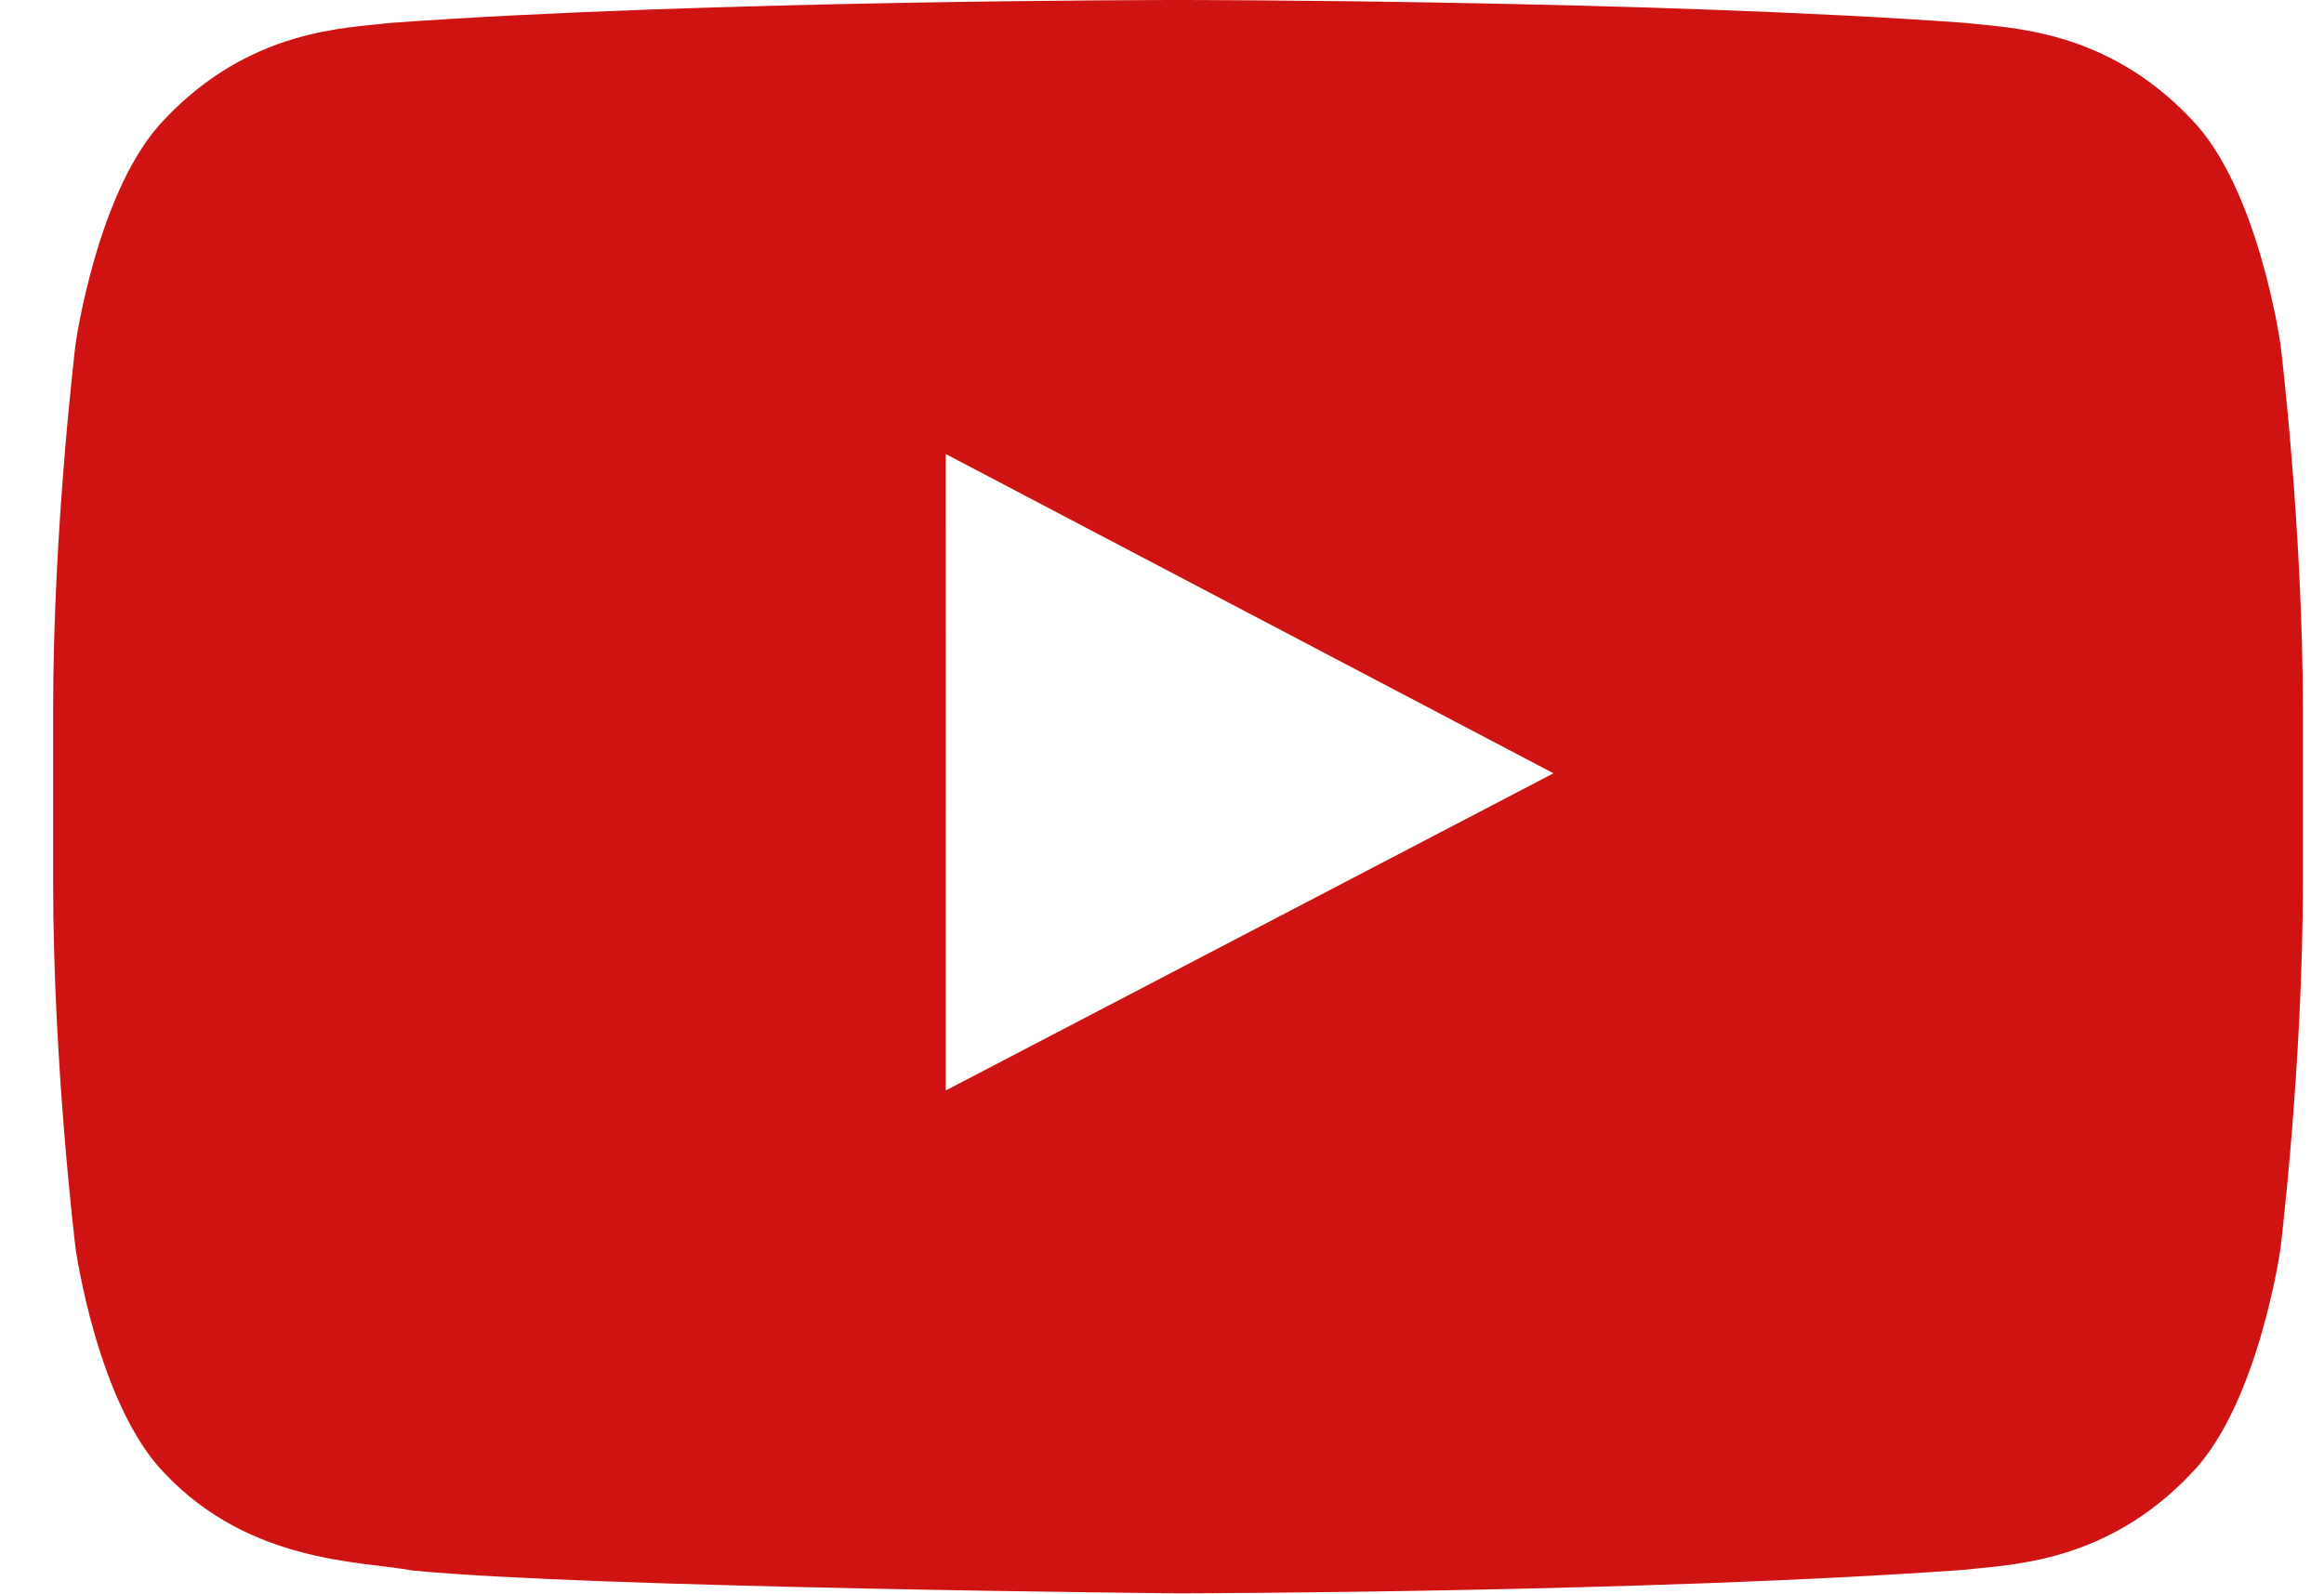
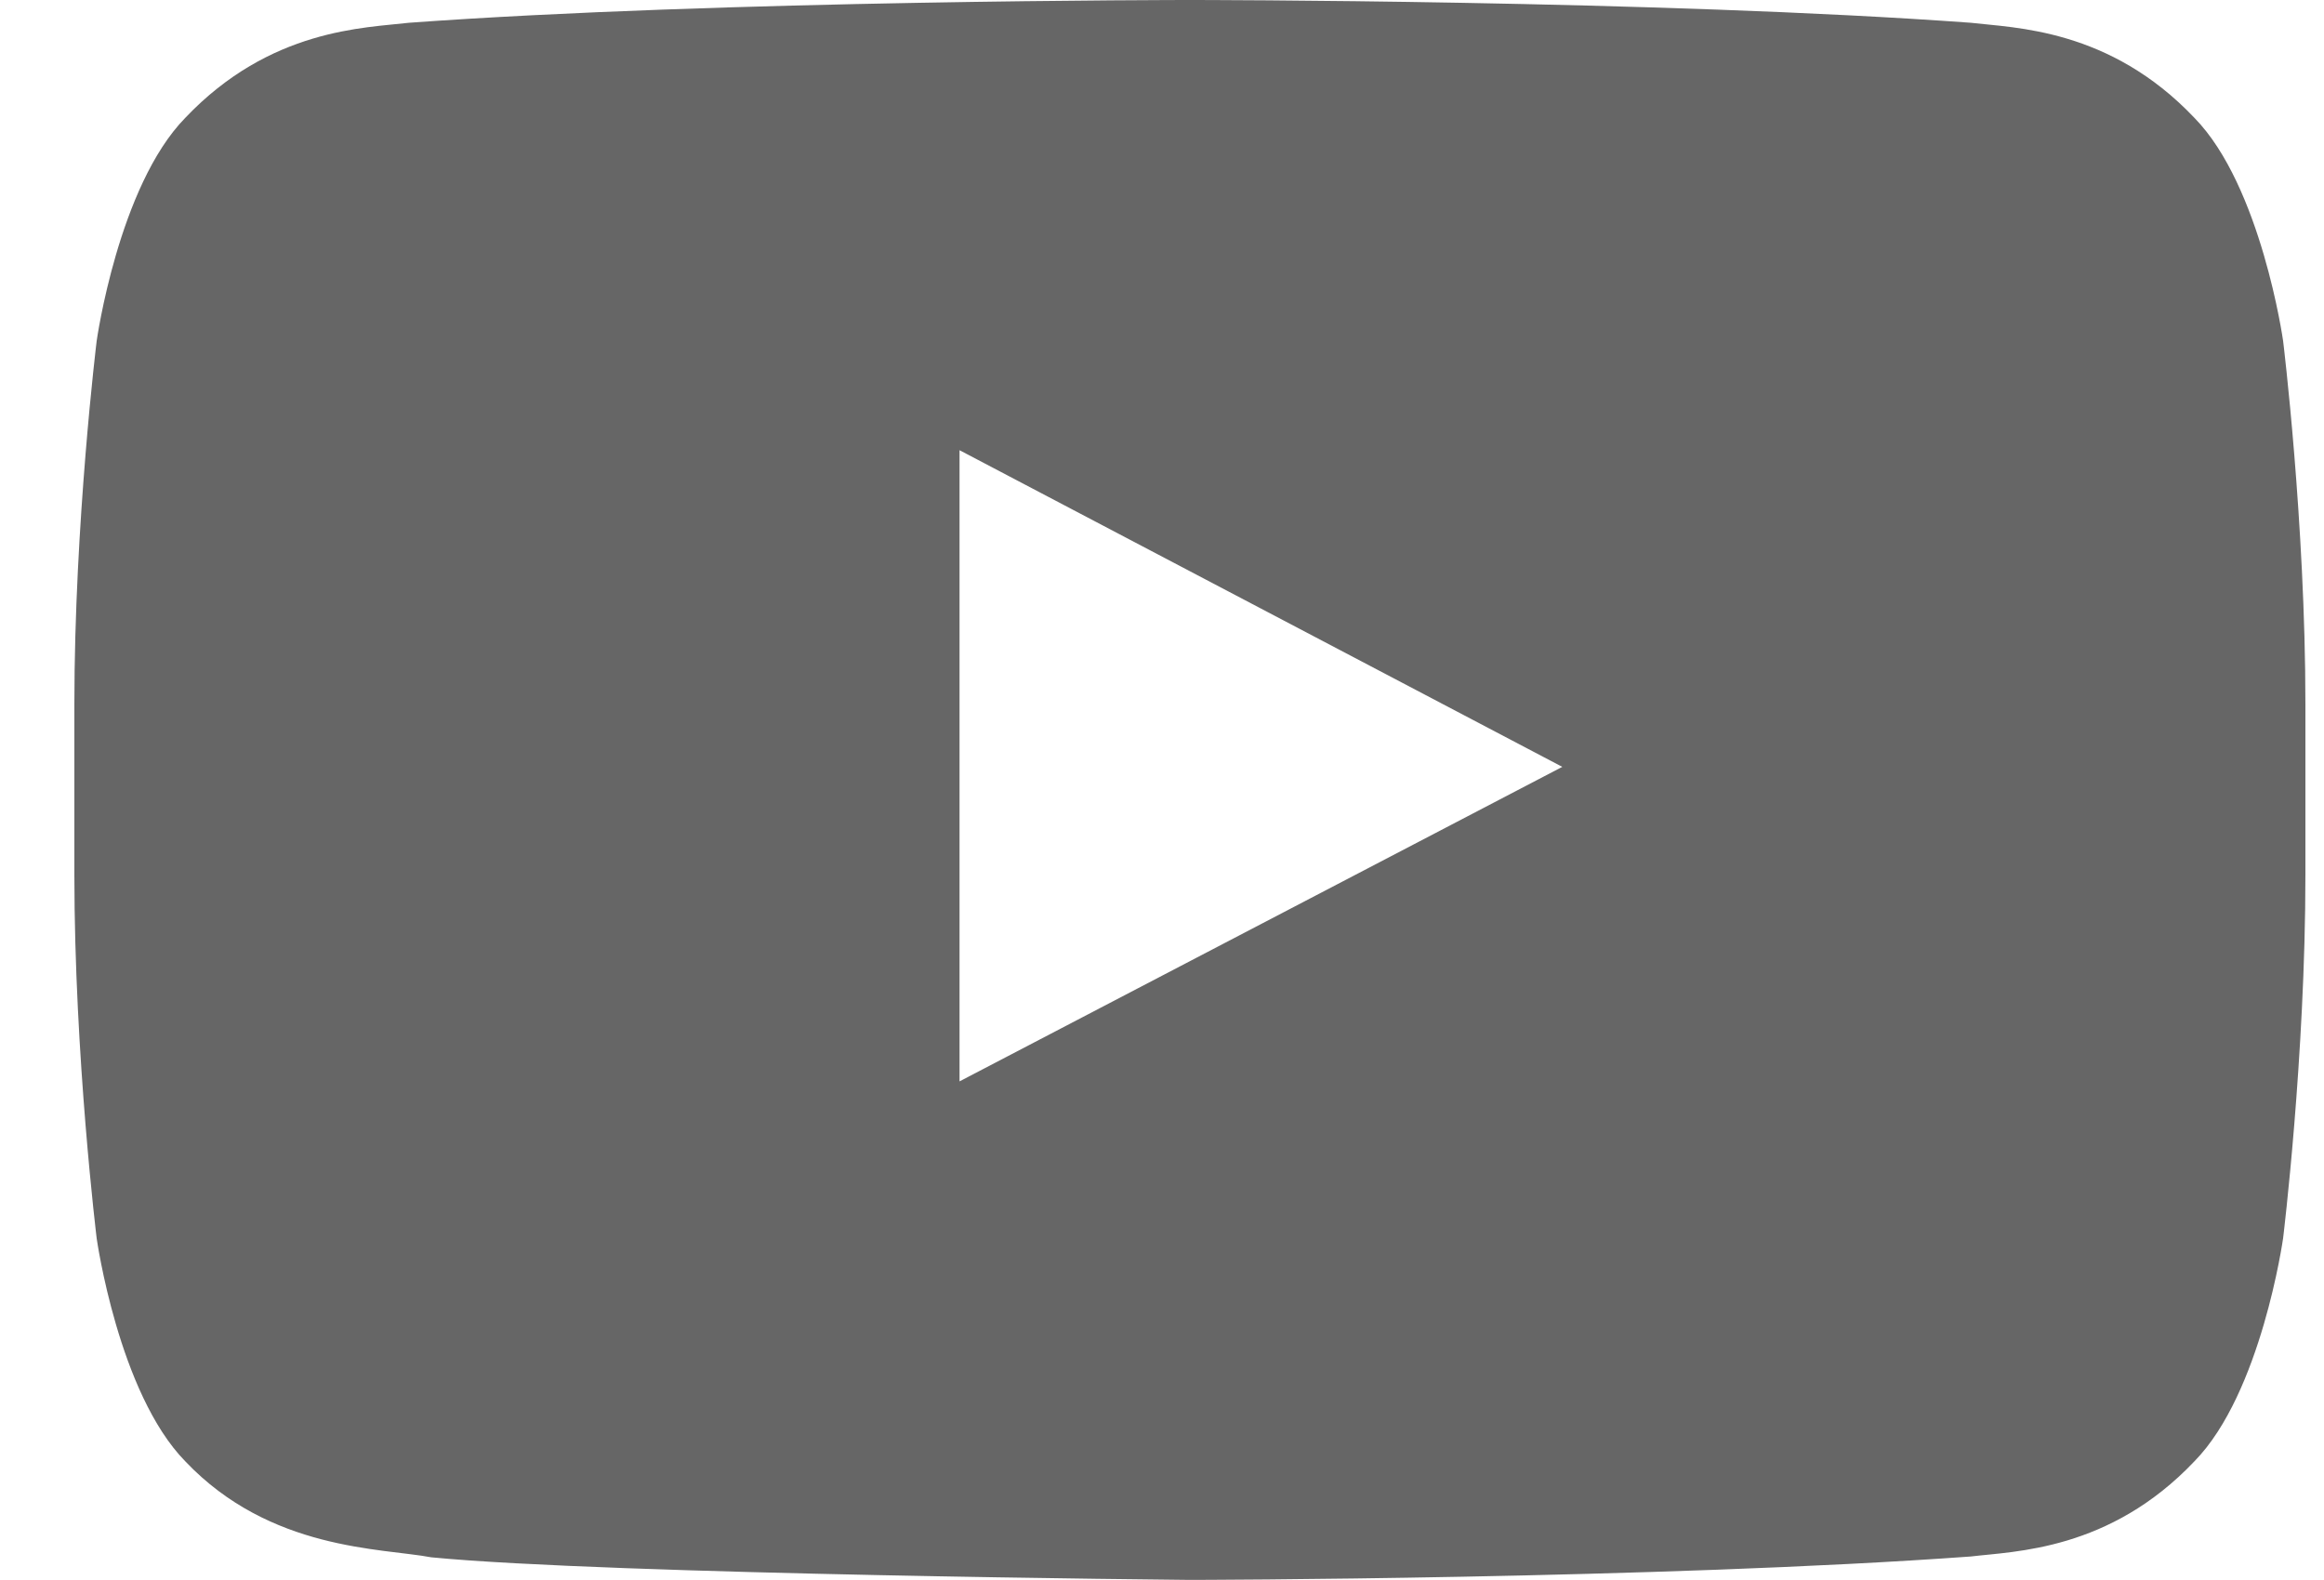
- <svg xmlns="http://www.w3.org/2000/svg" width="35" height="24" viewBox="0 0 35 24">
-   <path fill="#CE1312" fill-rule="evenodd" d="M14.243 16.426l-.001-9.588 9.154 4.81-9.153 4.778zm20.1-11.249s-.33-2.351-1.346-3.387C31.708.43 30.264.424 29.602.345 24.861 0 17.75 0 17.75 0h-.015S10.622 0 5.88.345c-.663.08-2.106.086-3.395 1.445-1.016 1.036-1.346 3.387-1.346 3.387S.8 7.94.8 10.7v2.589c0 2.761.339 5.522.339 5.522s.33 2.351 1.346 3.387c1.29 1.36 2.982 1.317 3.736 1.459 2.71.262 11.52.343 11.52.343s7.12-.01 11.861-.356c.662-.08 2.106-.087 3.395-1.446 1.015-1.036 1.347-3.387 1.347-3.387s.338-2.76.338-5.522v-2.59c0-2.76-.338-5.522-.338-5.522z" />
+ <svg xmlns="http://www.w3.org/2000/svg" width="25" height="17" viewBox="0 0 25 17">
+   <path fill="#666" fill-rule="evenodd" d="M10.322 11.635V4.844l6.484 3.407-6.484 3.384zM24.56 3.667s-.235-1.665-.954-2.399C22.693.305 21.67.301 21.201.245 17.843 0 12.805 0 12.805 0h-.01S7.757 0 4.399.245c-.47.056-1.492.06-2.406 1.023-.719.734-.953 2.4-.953 2.4S.8 5.622.8 7.577v1.835c0 1.956.24 3.912.24 3.912s.234 1.665.953 2.399c.914.963 2.113.932 2.647 1.033 1.92.186 8.16.243 8.16.243s5.043-.008 8.401-.252c.47-.057 1.492-.061 2.405-1.024.72-.734.954-2.4.954-2.4s.24-1.955.24-3.911V7.579c0-1.956-.24-3.912-.24-3.912z" />
</svg>
